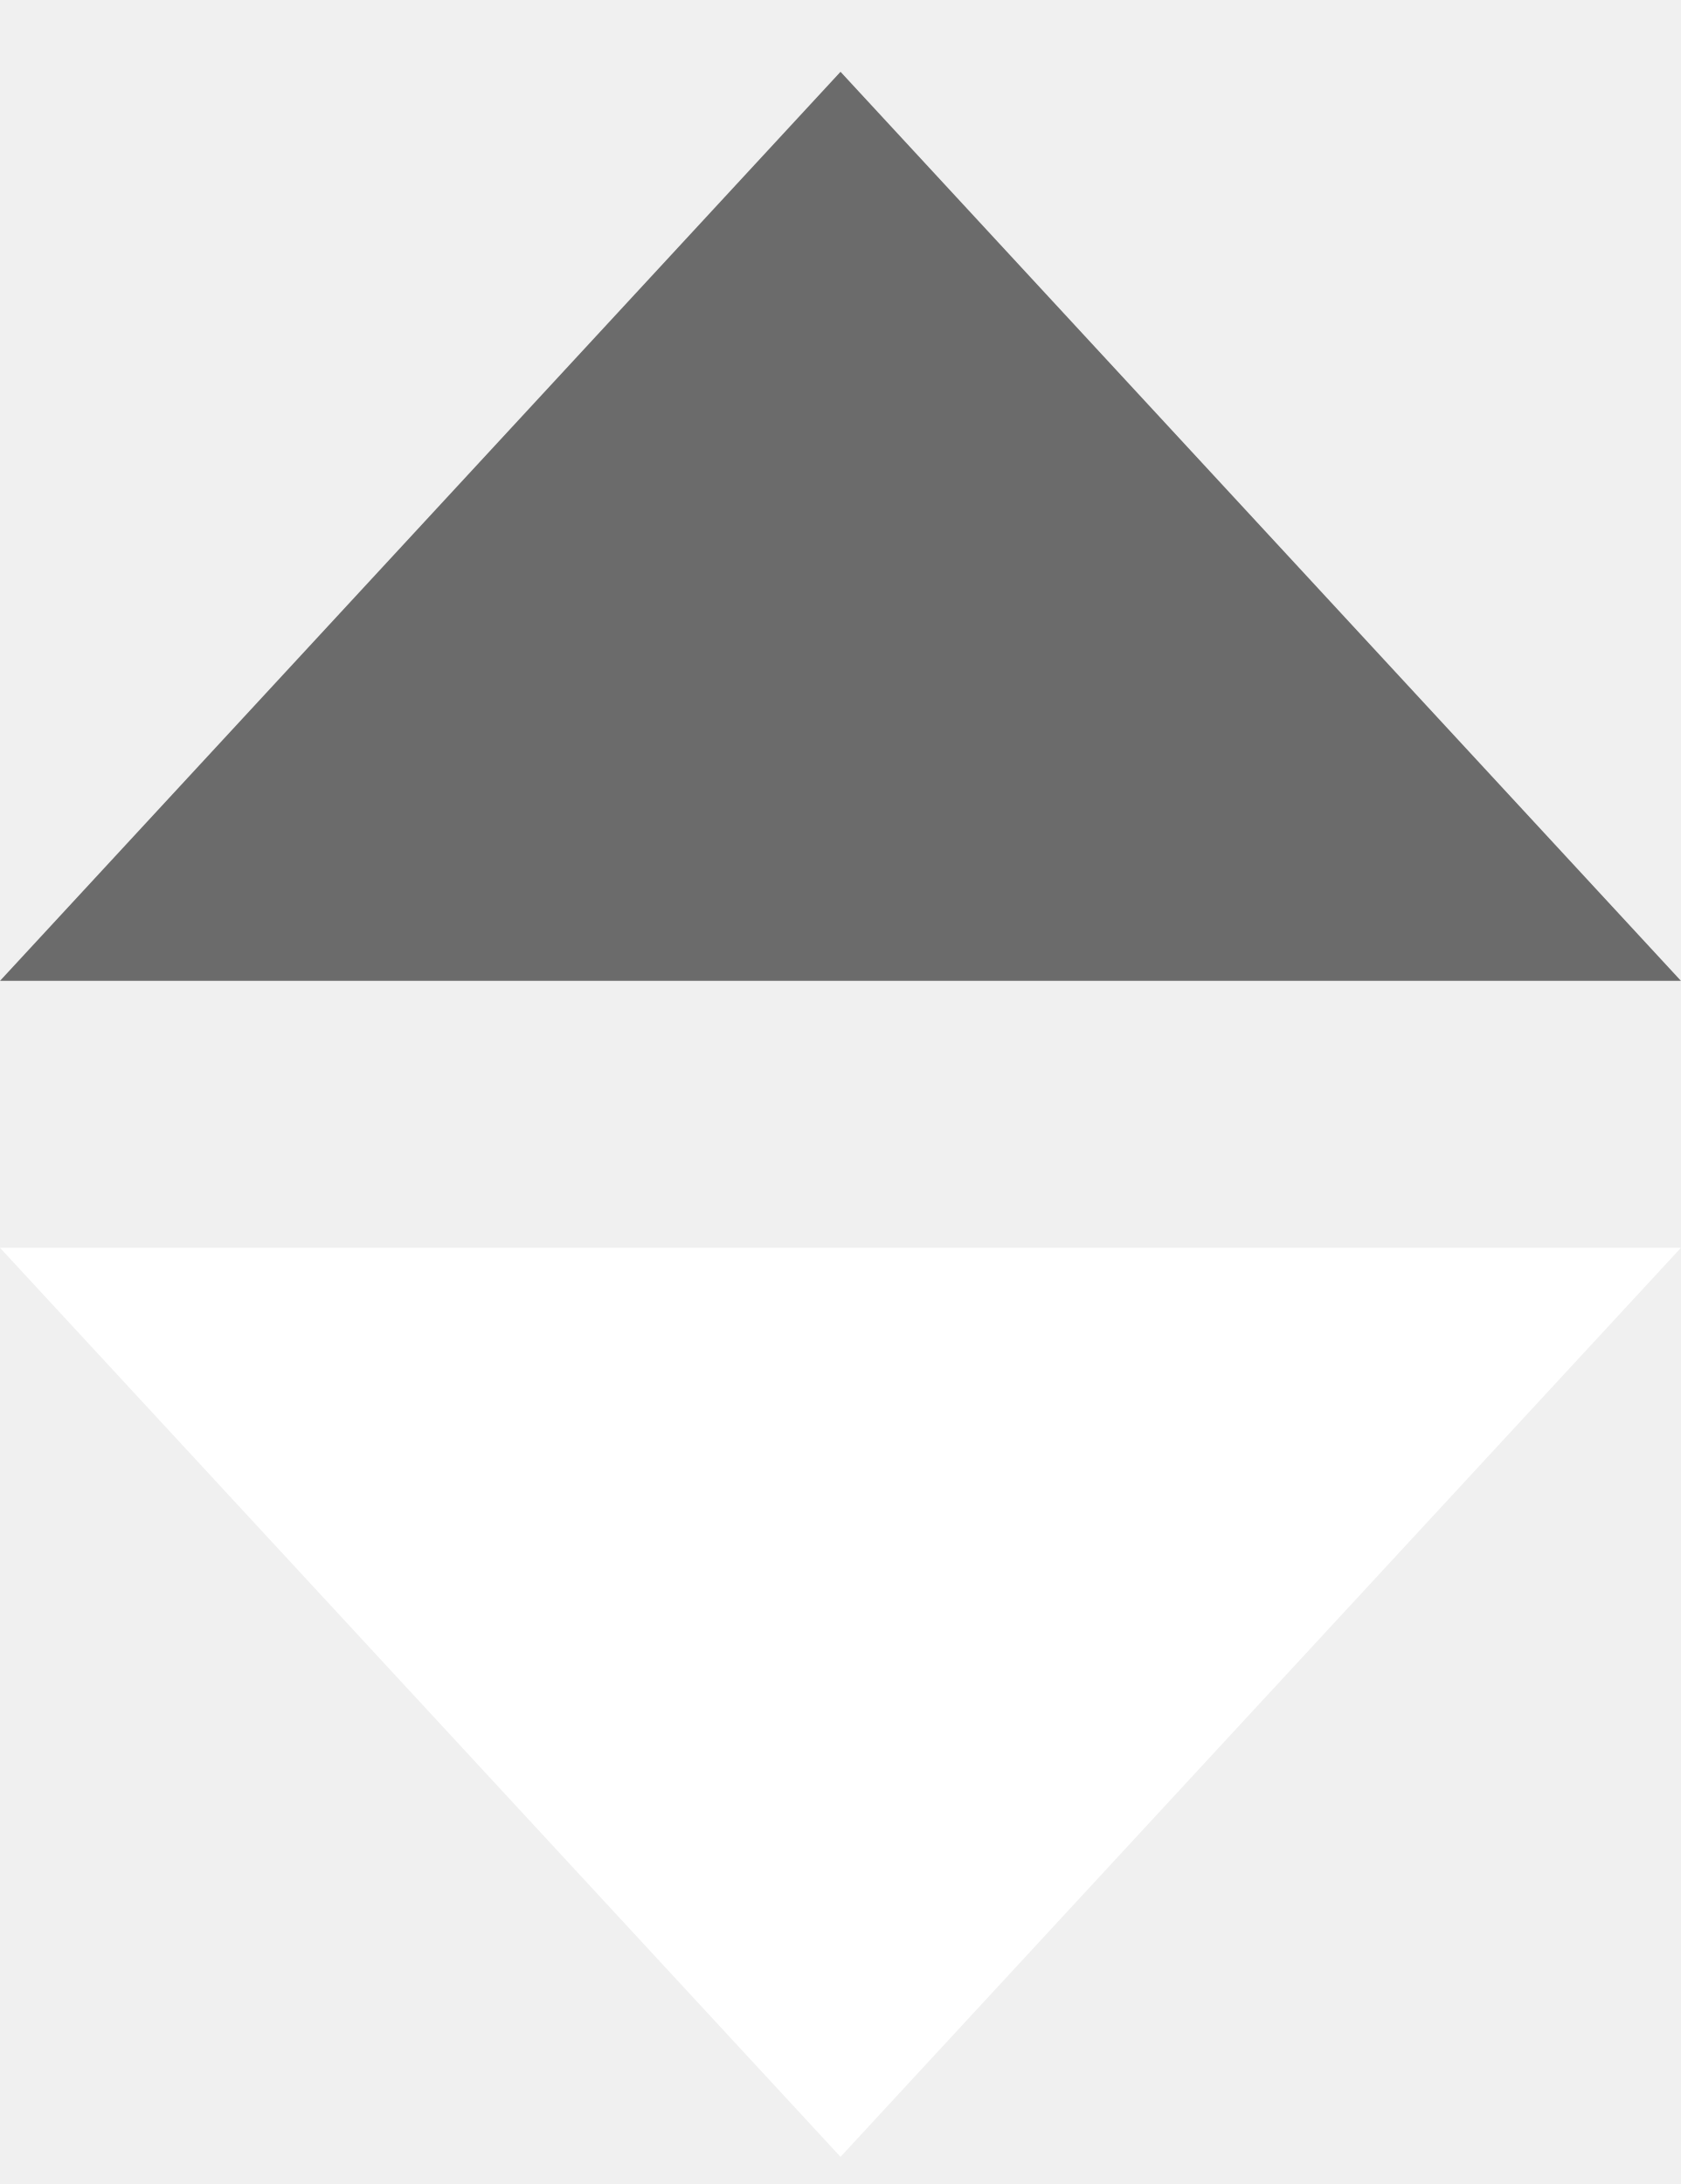
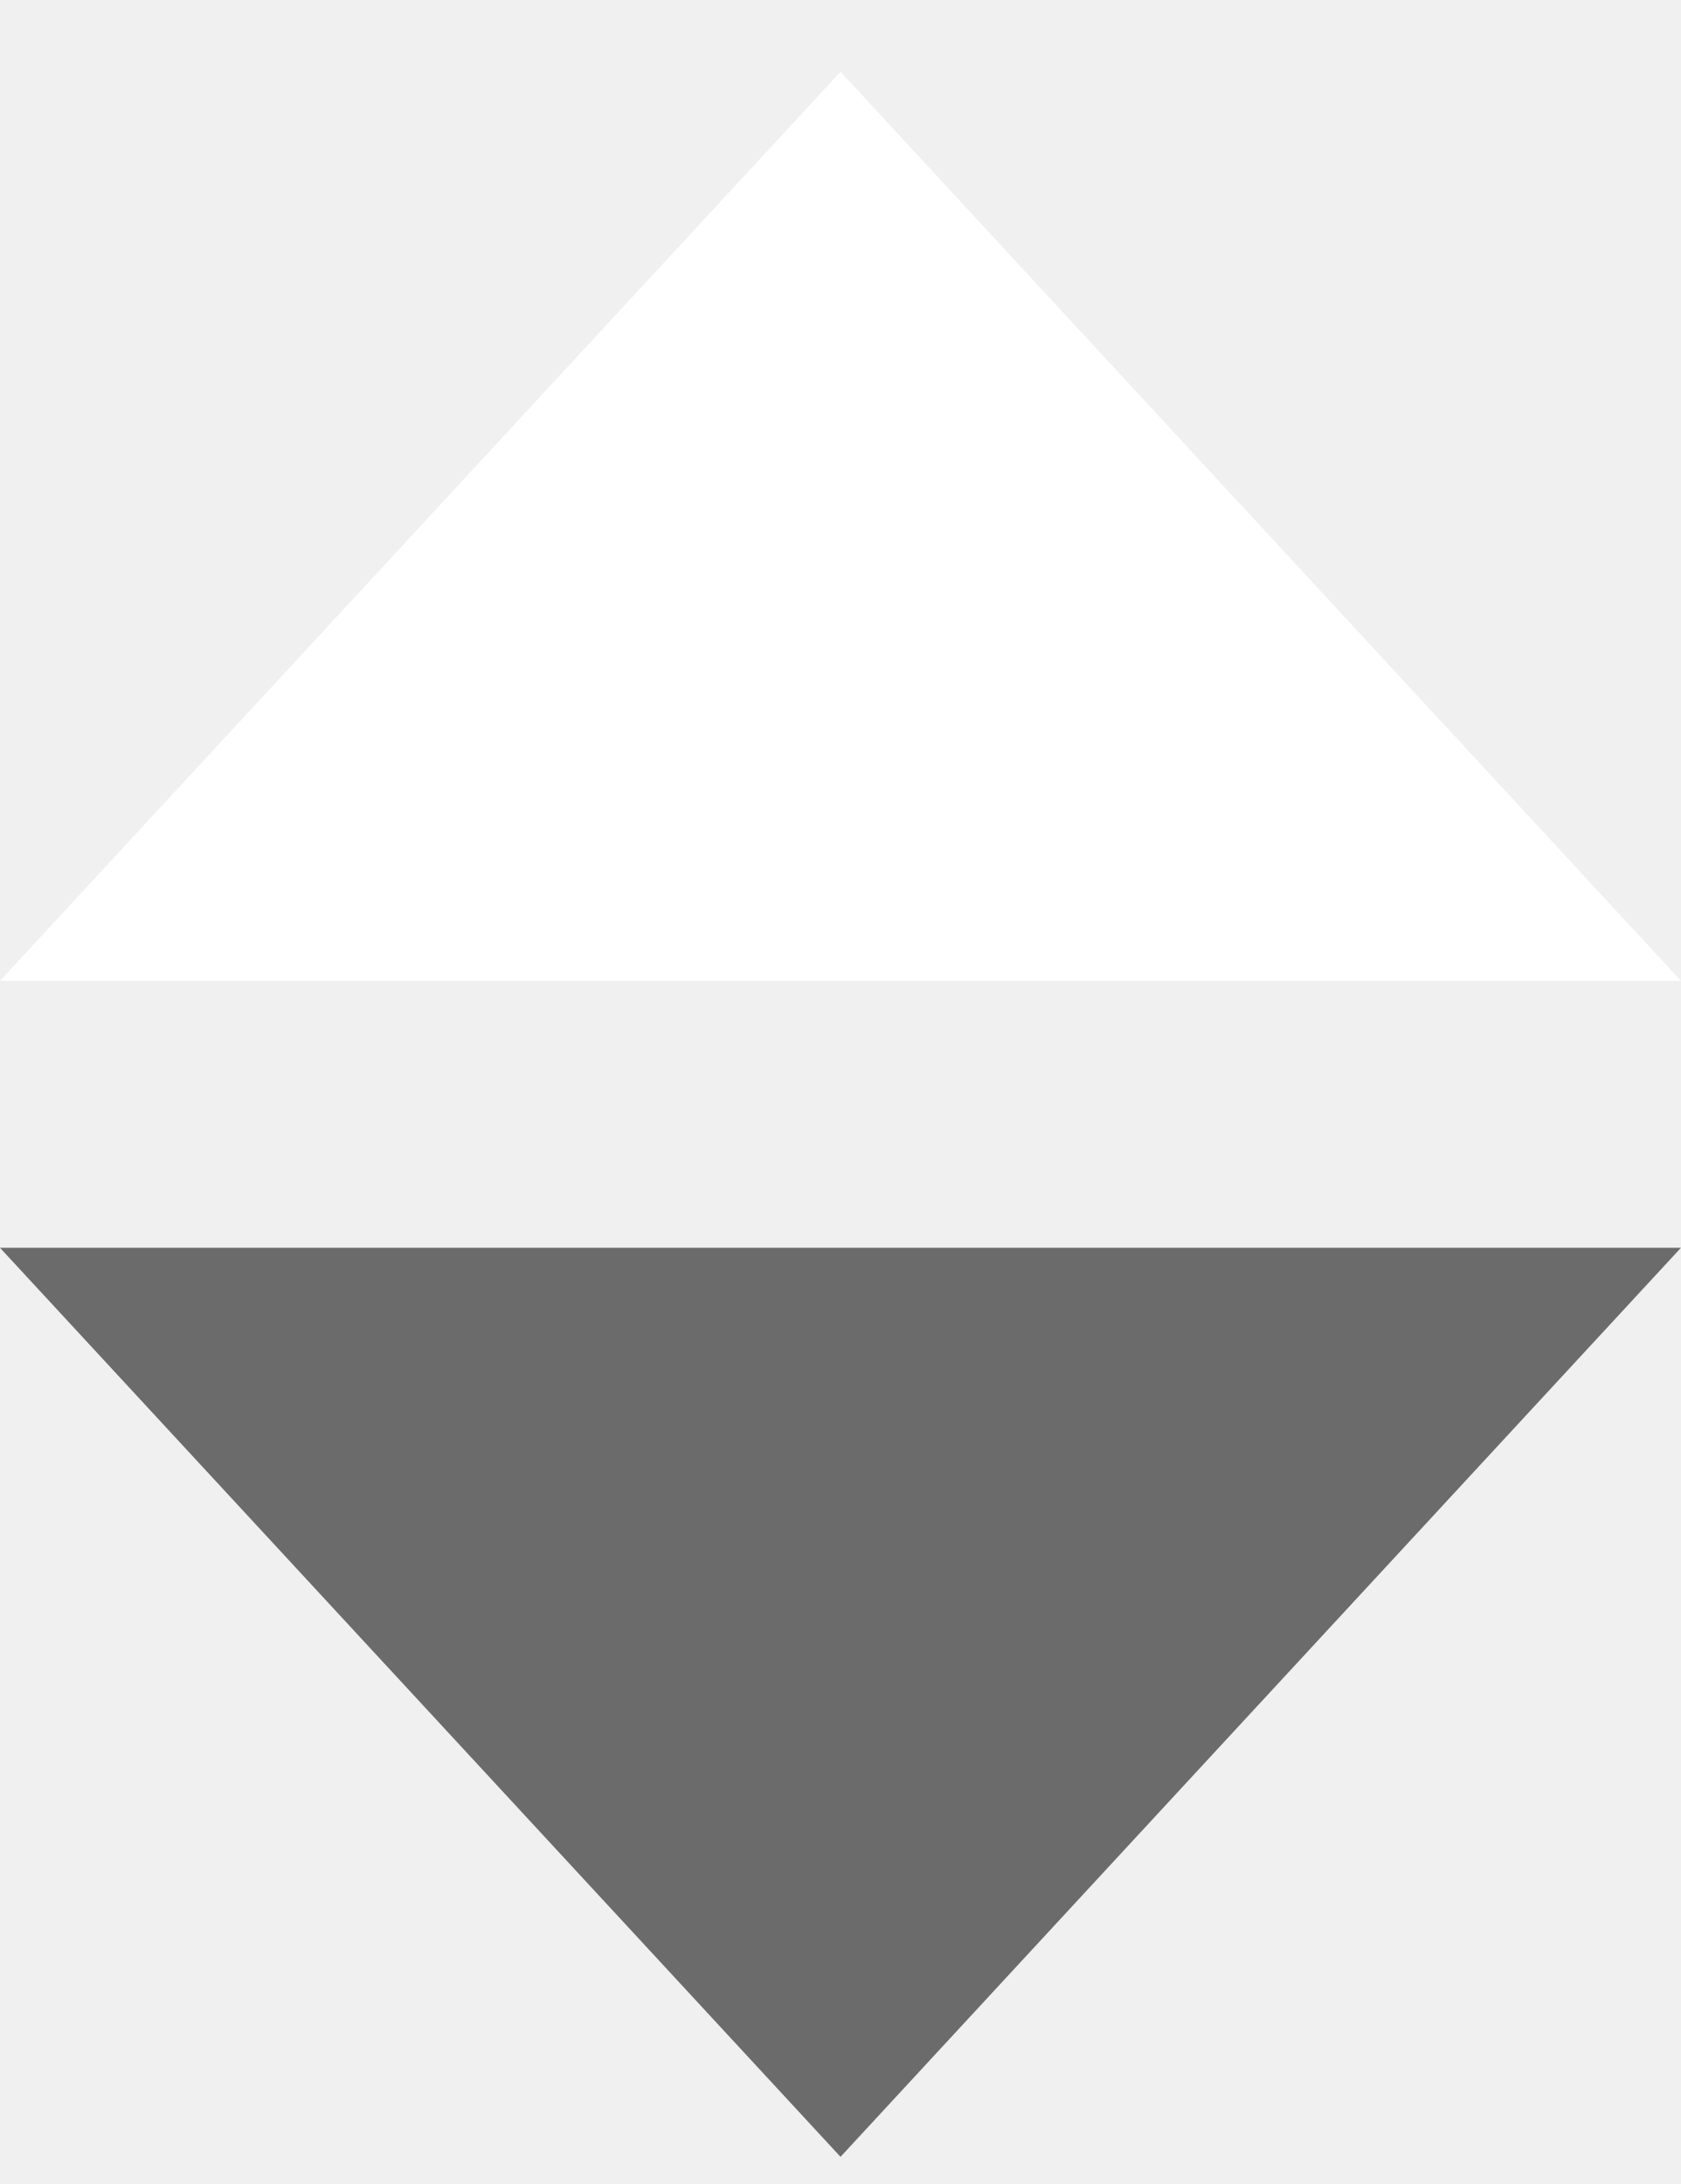
<svg xmlns="http://www.w3.org/2000/svg" width="20px" height="26px" viewBox="0 0 20 26" version="1.1">
  <g id="Page-1" stroke="none" stroke-width="1" fill="none" fill-rule="evenodd">
    <g id="Group-5" transform="translate(0, 0.854626)">
-       <polygon id="Triangle" fill="#6b6b6b" points="10.005 1.77635684e-15 20.009 10.822 2.48689958e-14 10.822" />
-       <polygon id="Triangle" fill="#fff" transform="translate(10.00473, 19.41107) scale(1, -1) translate(-10.00473, -19.41107) " points="10.005 14 20.009 24.822 2.30926389e-14 24.822" />
+       <polygon id="Triangle" fill="#fff" points="10.005 1.77635684e-15 20.009 10.822 2.48689958e-14 10.822" />
+       <polygon id="Triangle" fill="#6b6b6b" transform="translate(10.00473, 19.41107) scale(1, -1) translate(-10.00473, -19.41107) " points="10.005 14 20.009 24.822 2.30926389e-14 24.822" />
    </g>
  </g>
</svg>
